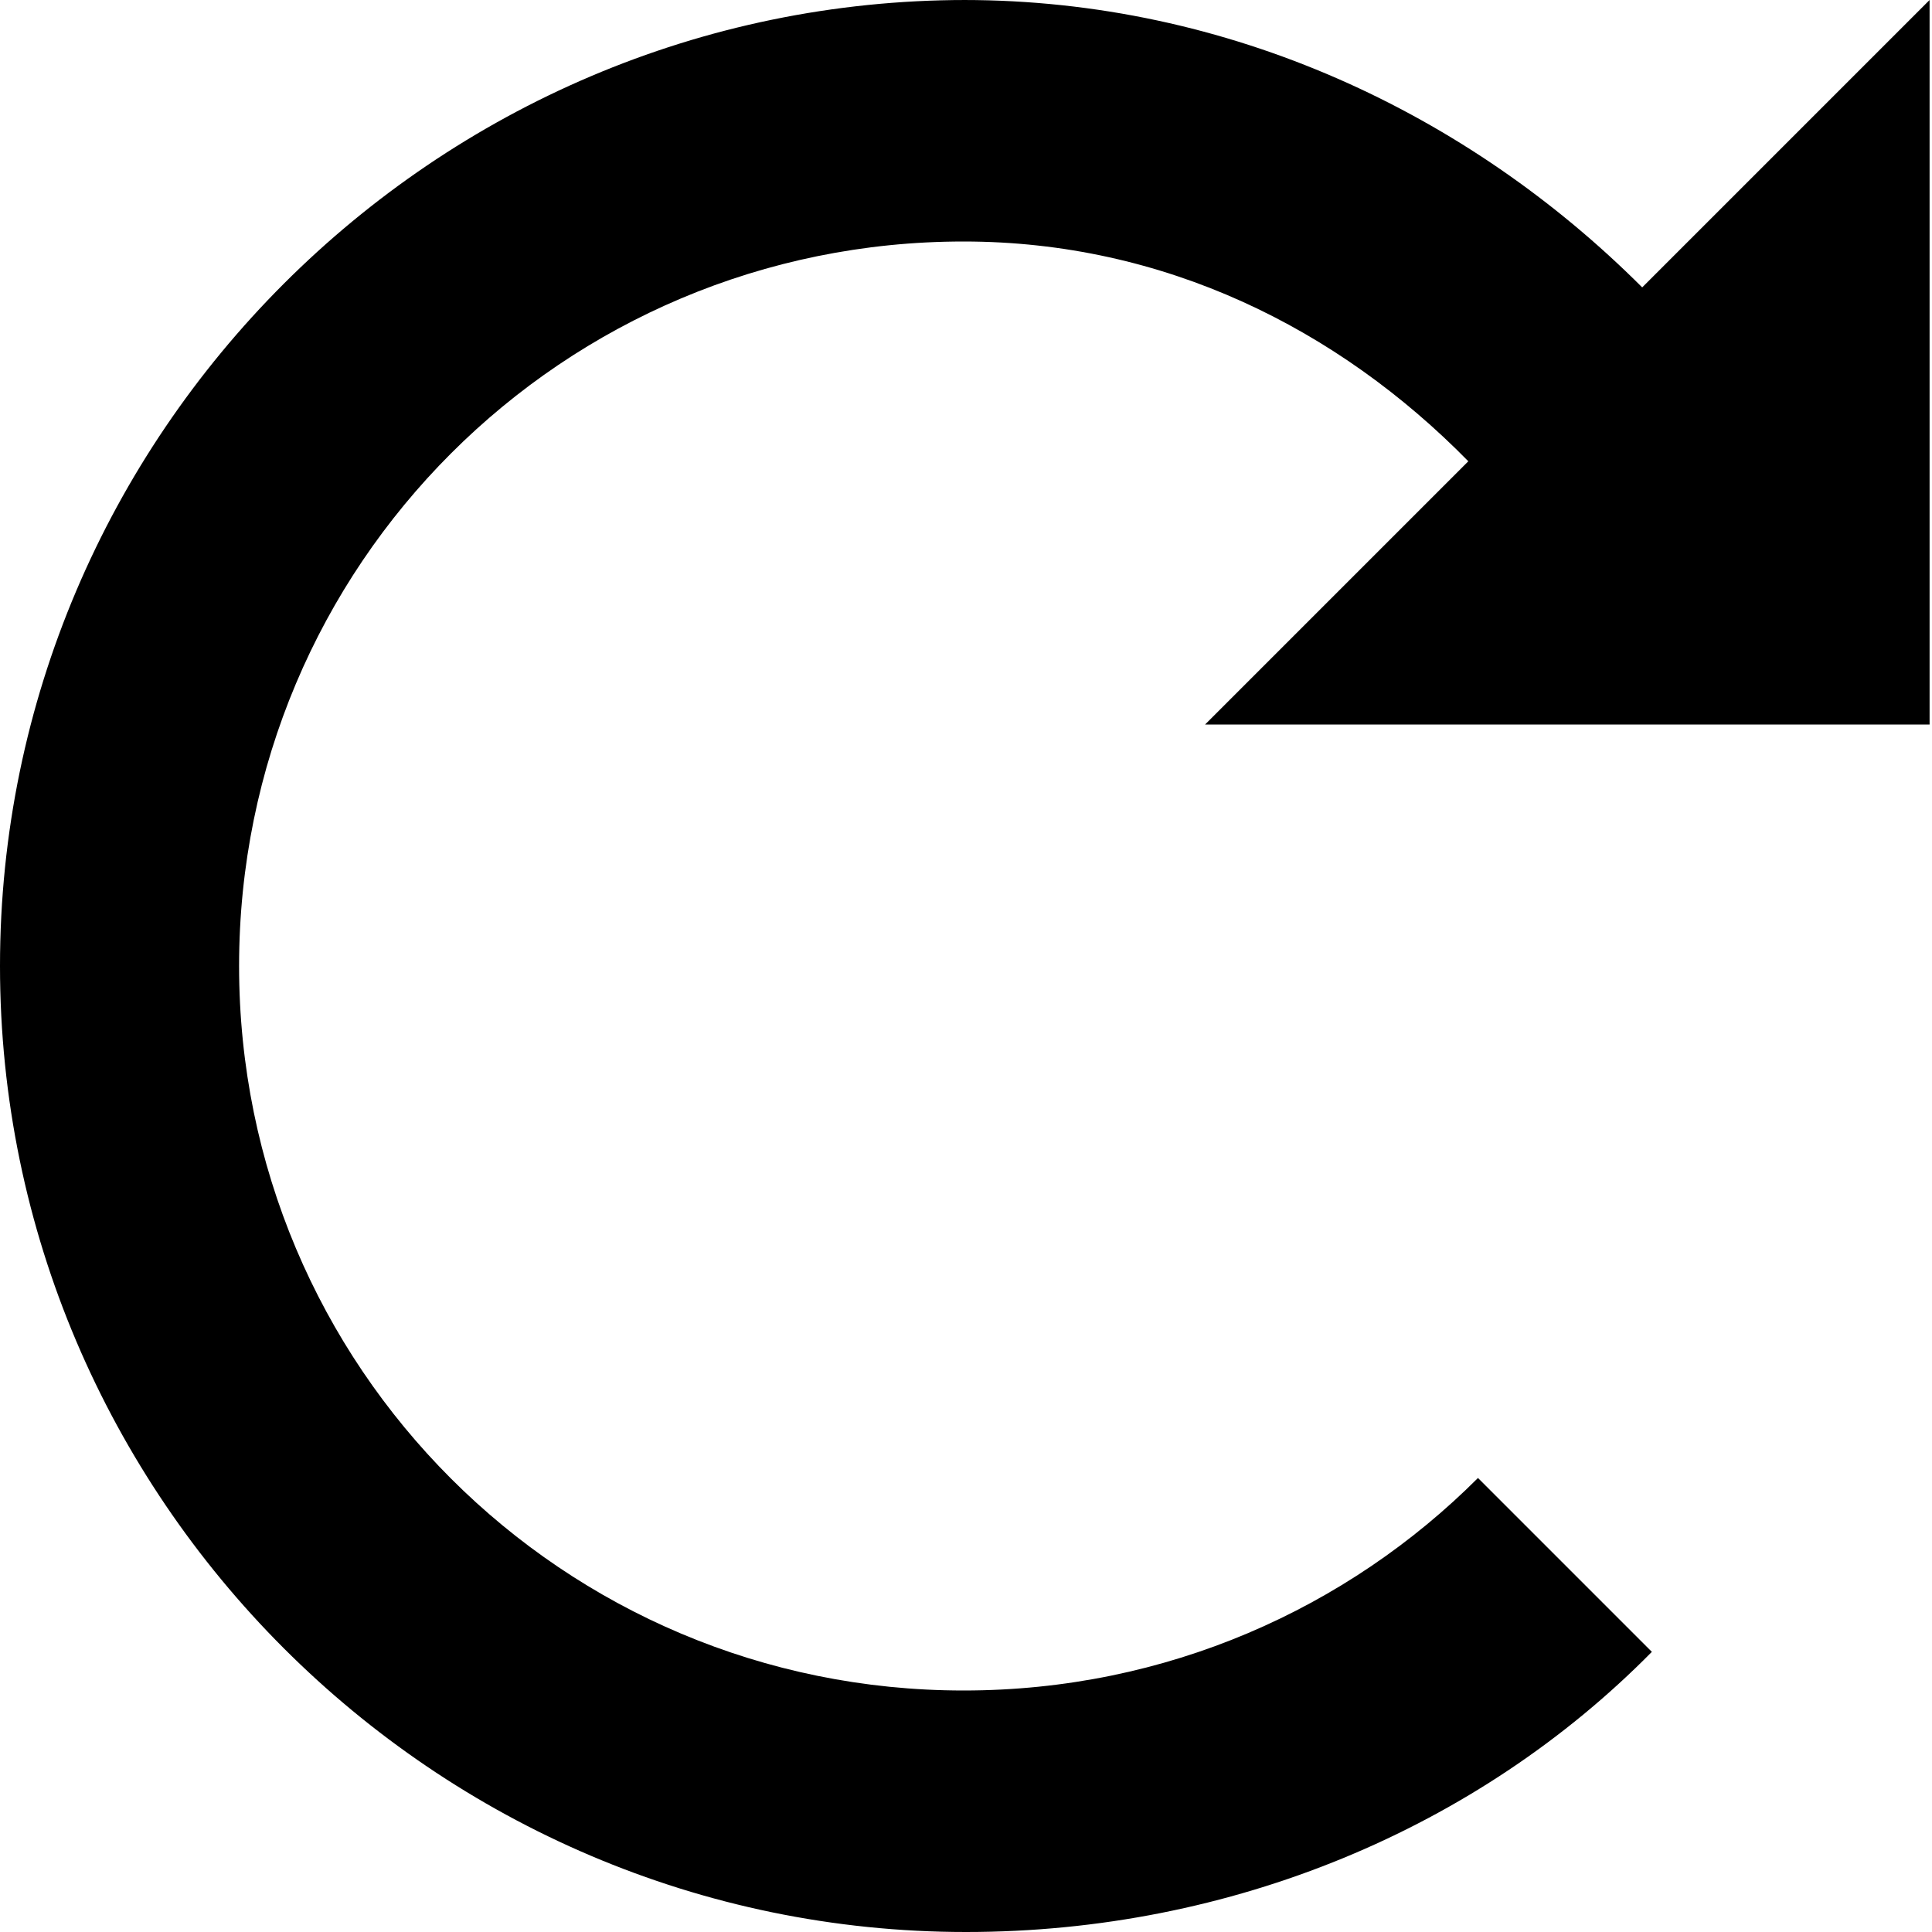
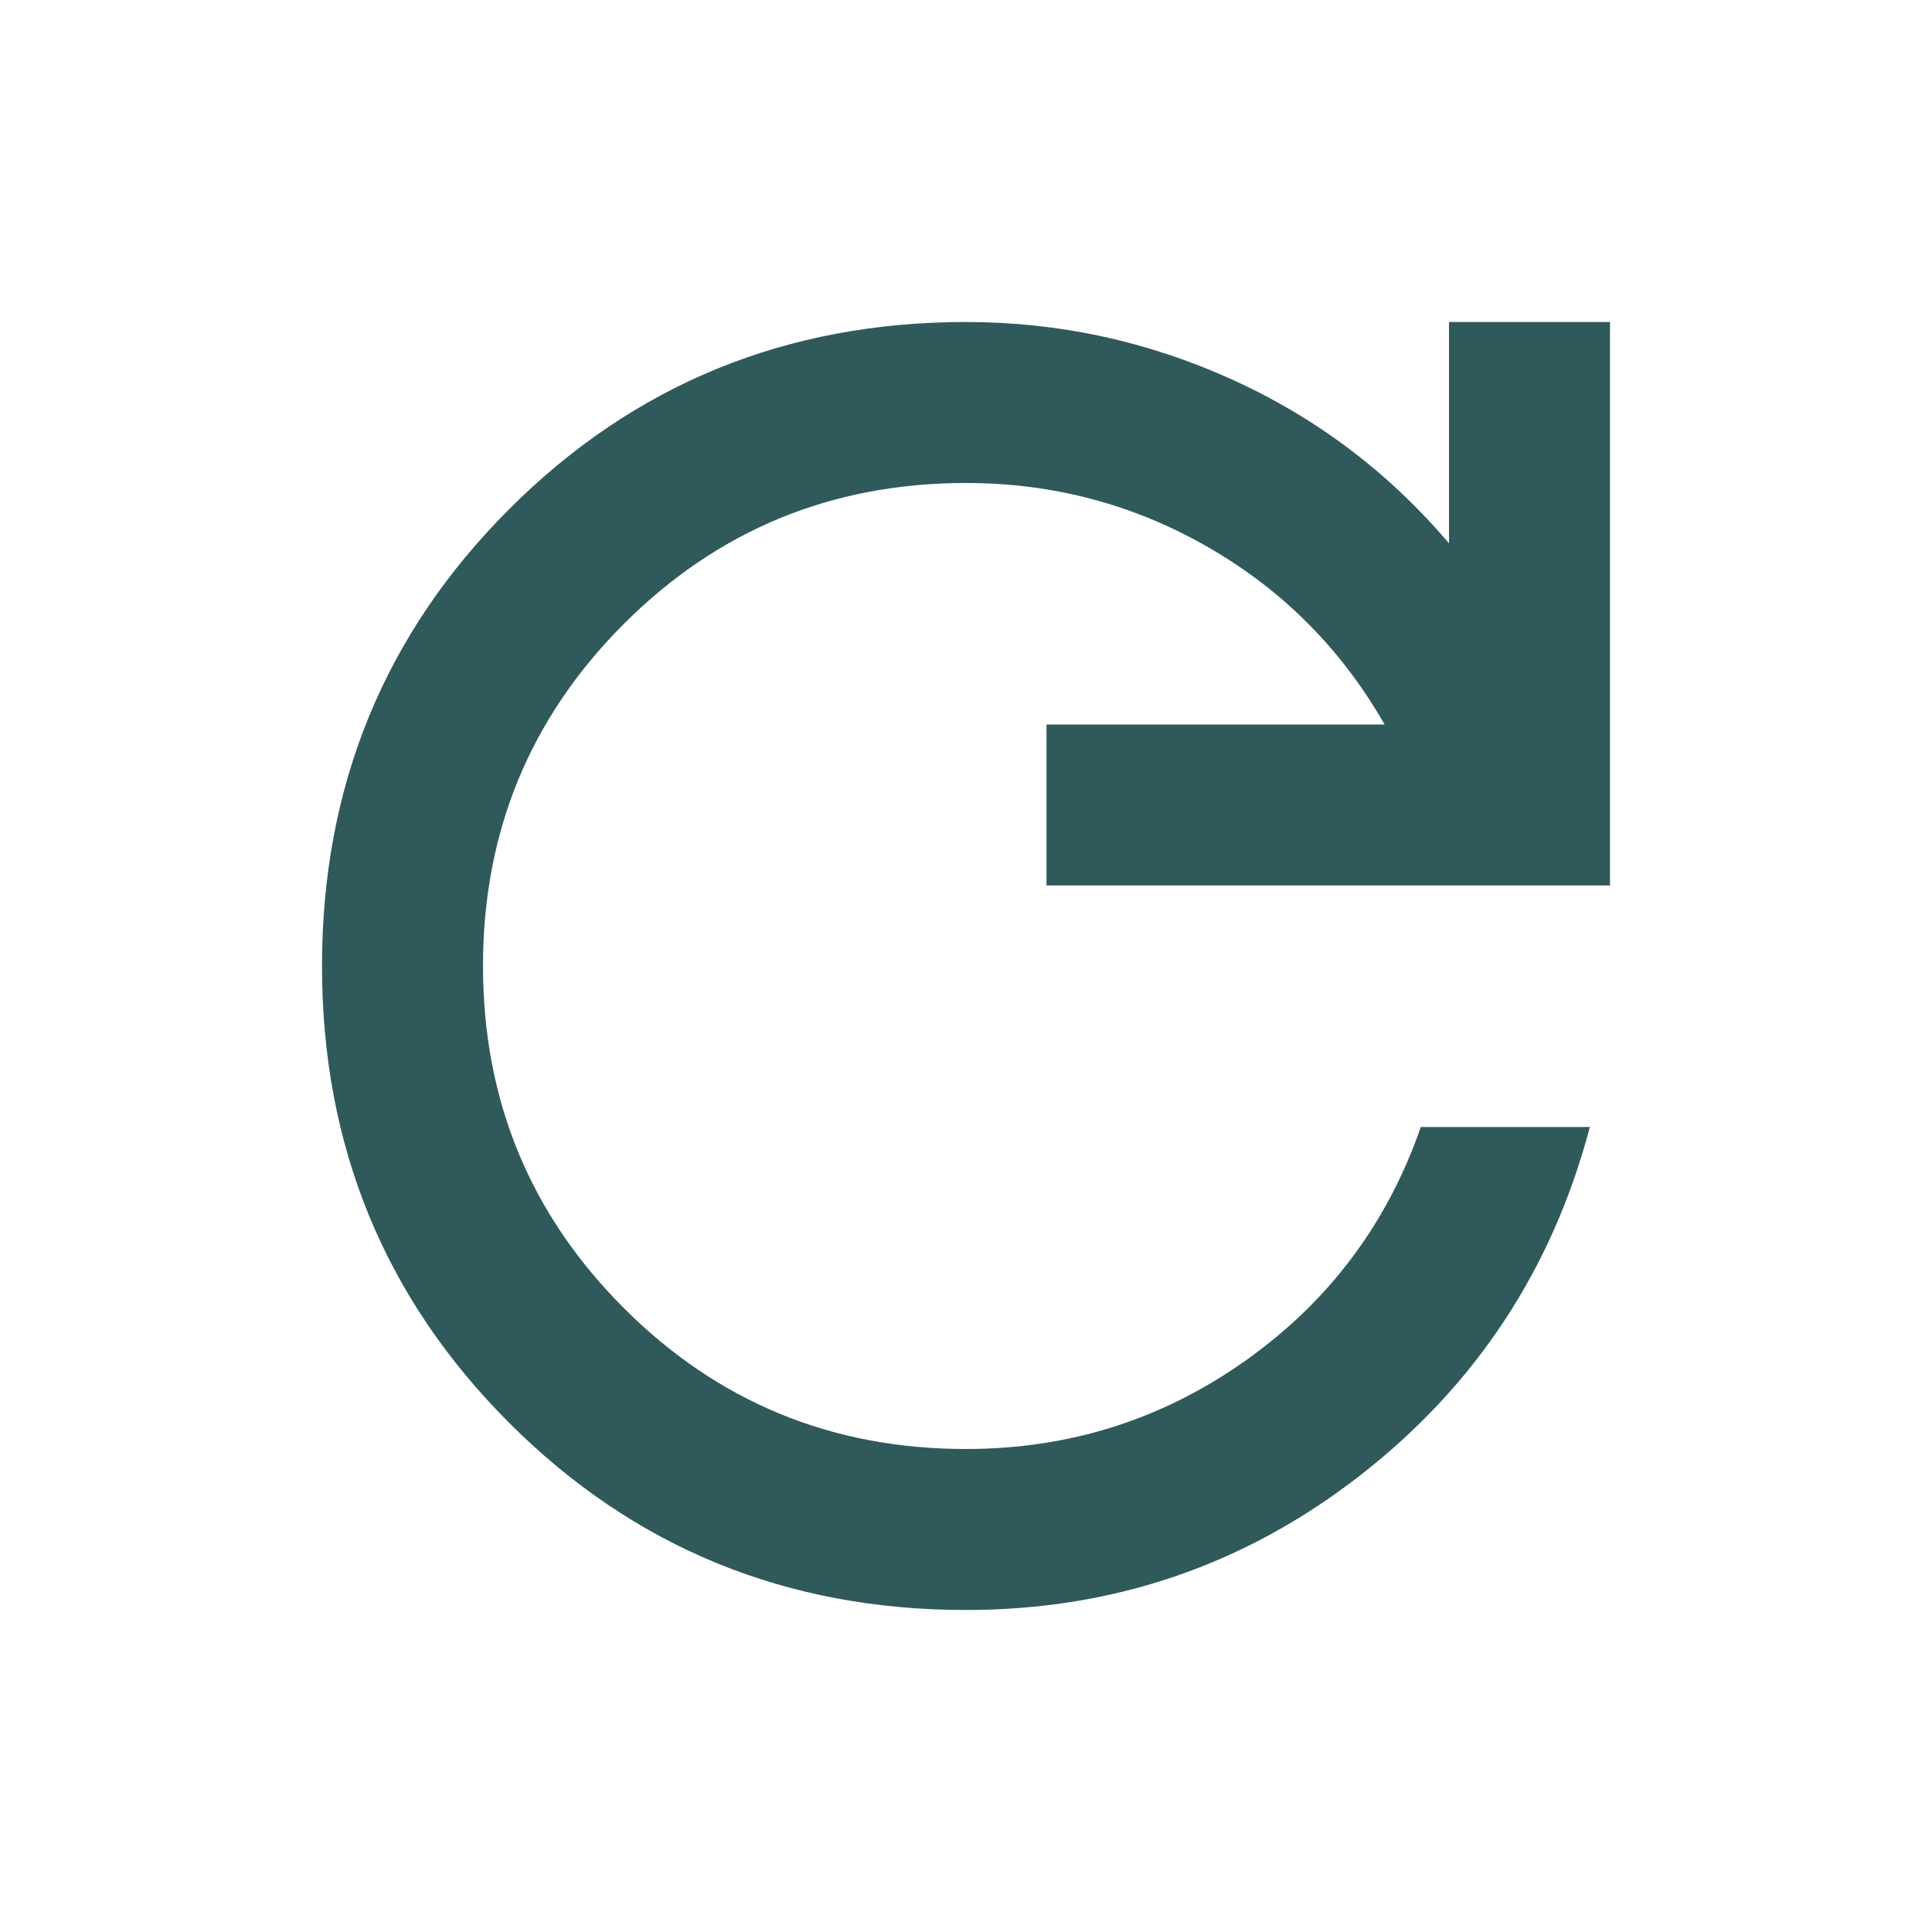
- <svg xmlns="http://www.w3.org/2000/svg" width="8" height="8" viewBox="0 0 8 8">
-   <path d="M4 0c-2.2 0-4 1.8-4 4s1.8 4 4 4c1.1 0 2.12-.43 2.84-1.16l-.72-.72c-.54.54-1.29.88-2.13.88-1.66 0-3-1.34-3-3s1.34-3 3-3c.83 0 1.55.36 2.09.91l-1.09 1.09h3v-3l-1.19 1.19c-.72-.72-1.71-1.19-2.81-1.19z" />
+ <svg xmlns="http://www.w3.org/2000/svg" height="24" viewBox="0 -960 960 960" width="24" fill="#30595c">
+   <path d="M480-160q-134 0-227-93t-93-227q0-134 93-227t227-93q69 0 132 28.5T720-690v-110h80v280H520v-80h168q-32-56-87.5-88T480-720q-100 0-170 70t-70 170q0 100 70 170t170 70q77 0 139-44t87-116h84q-28 106-114 173t-196 67Z" />
</svg>
